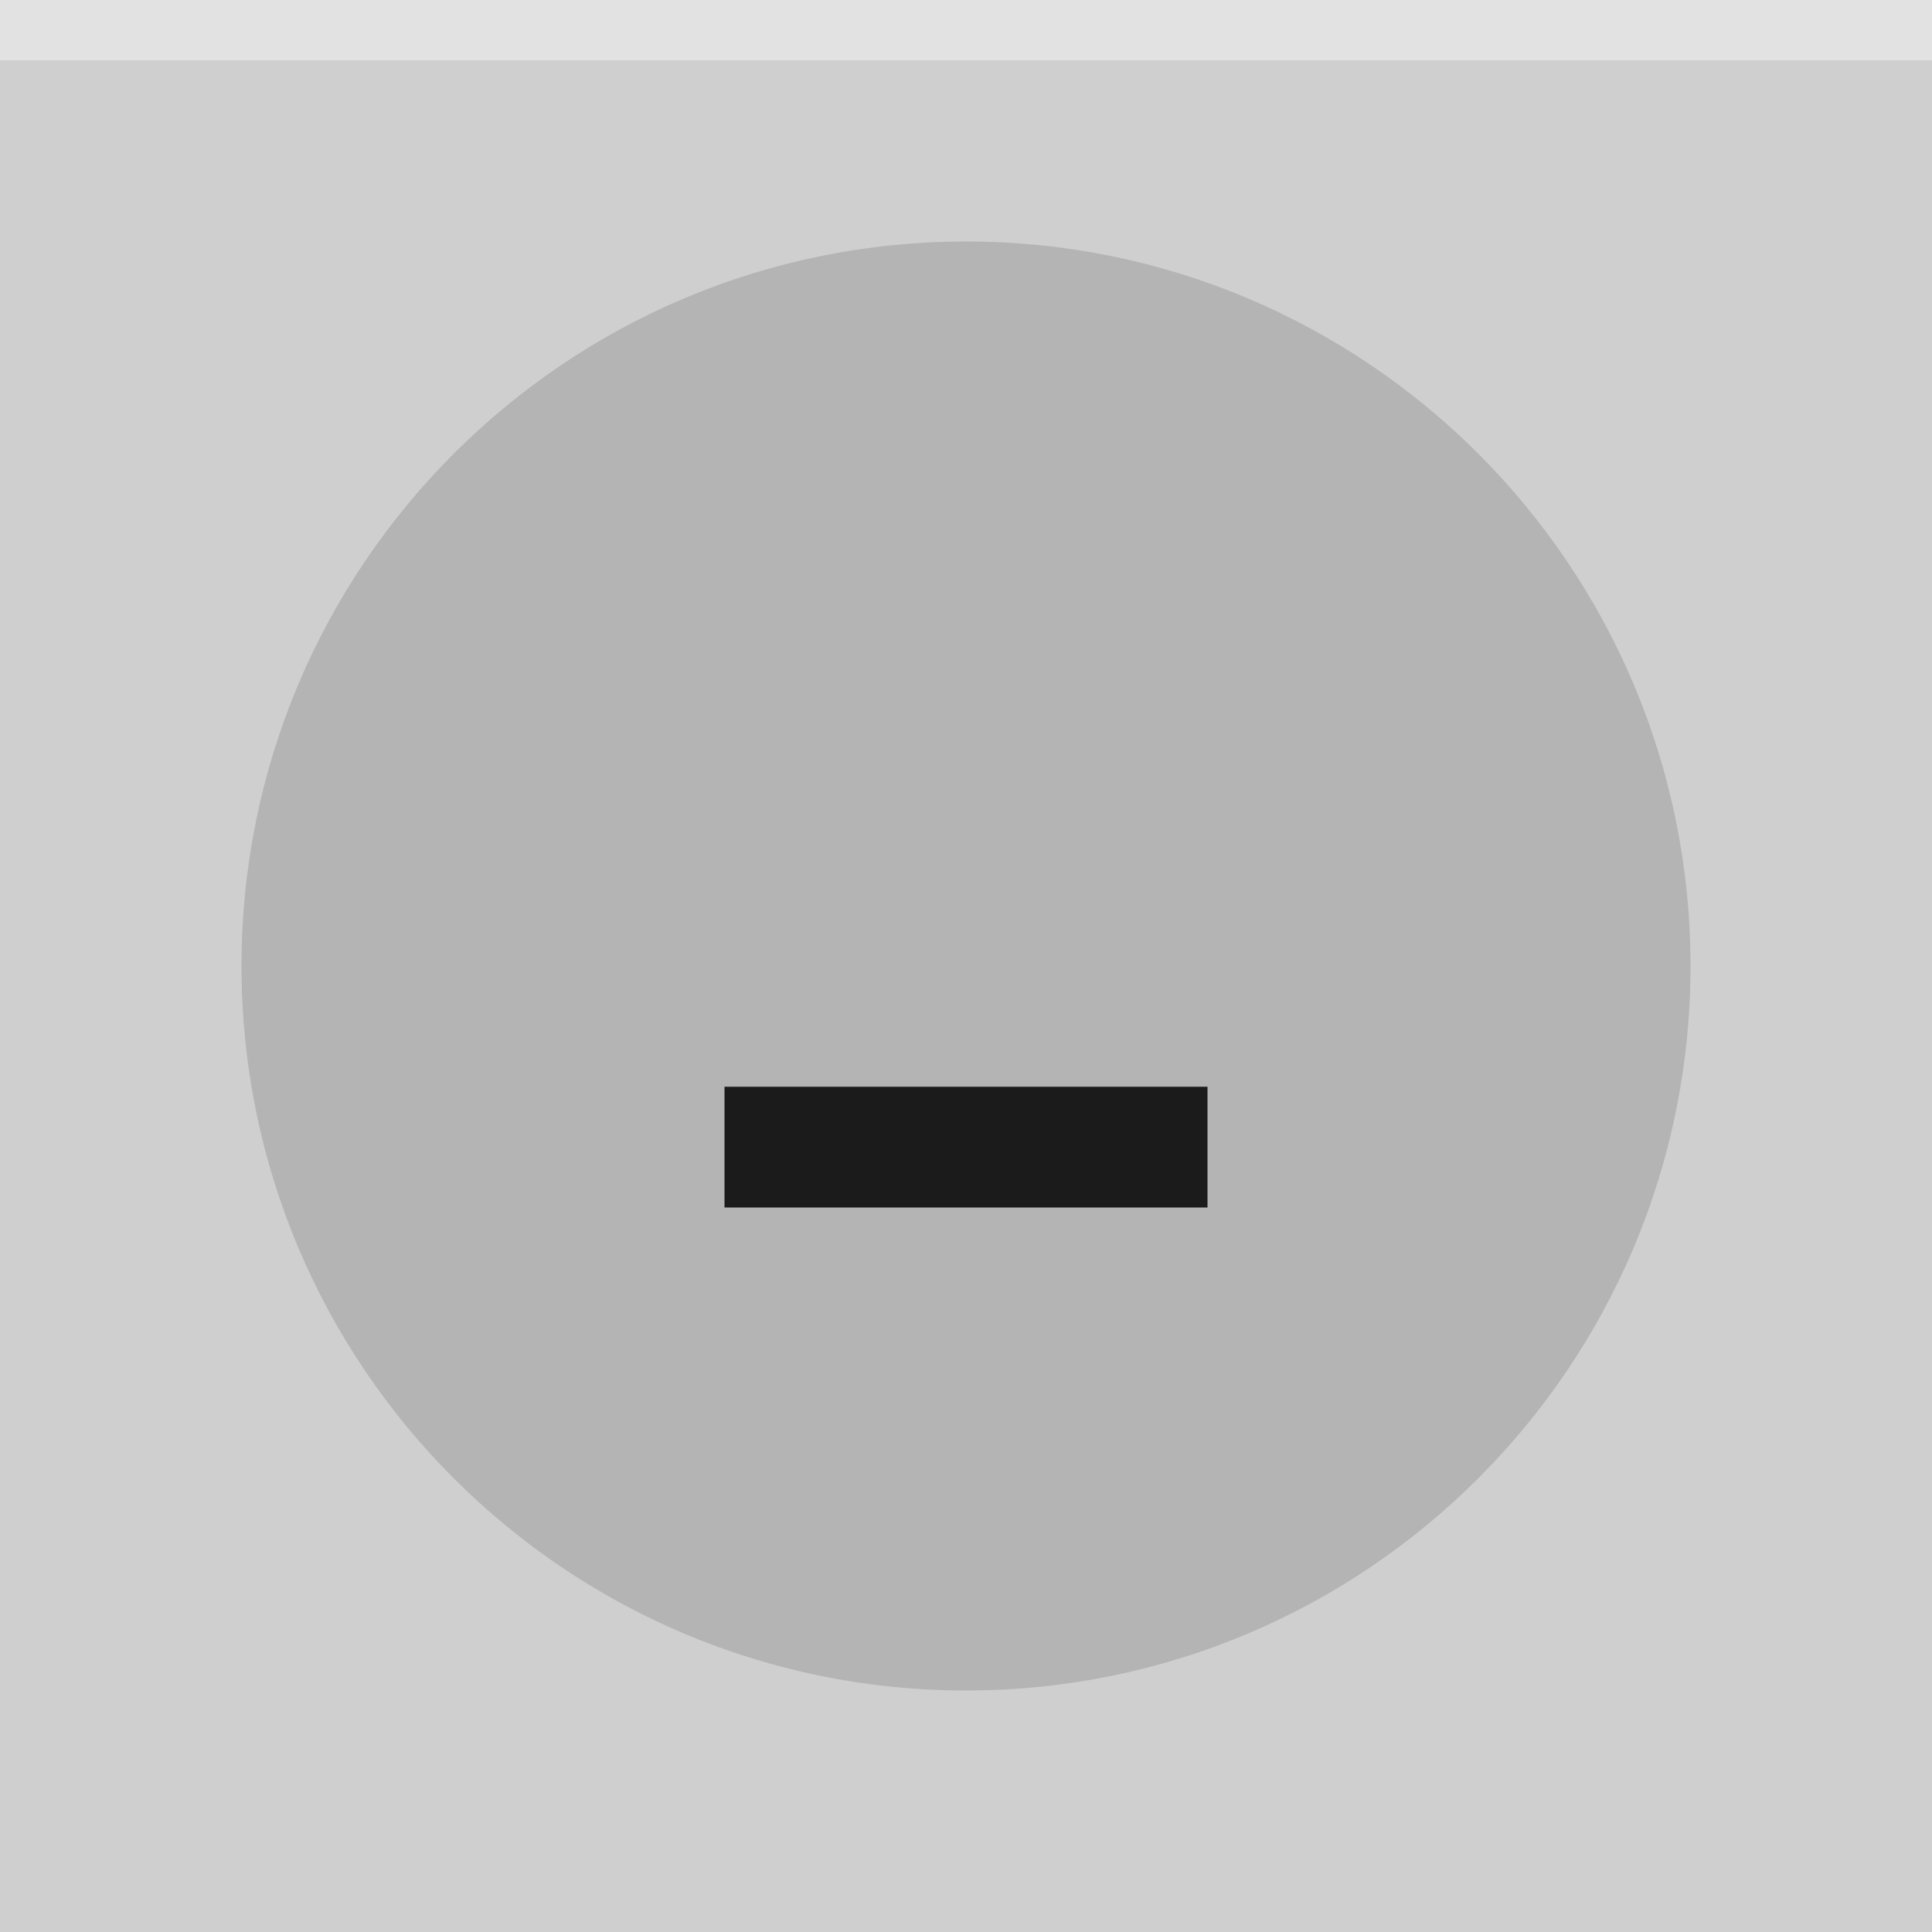
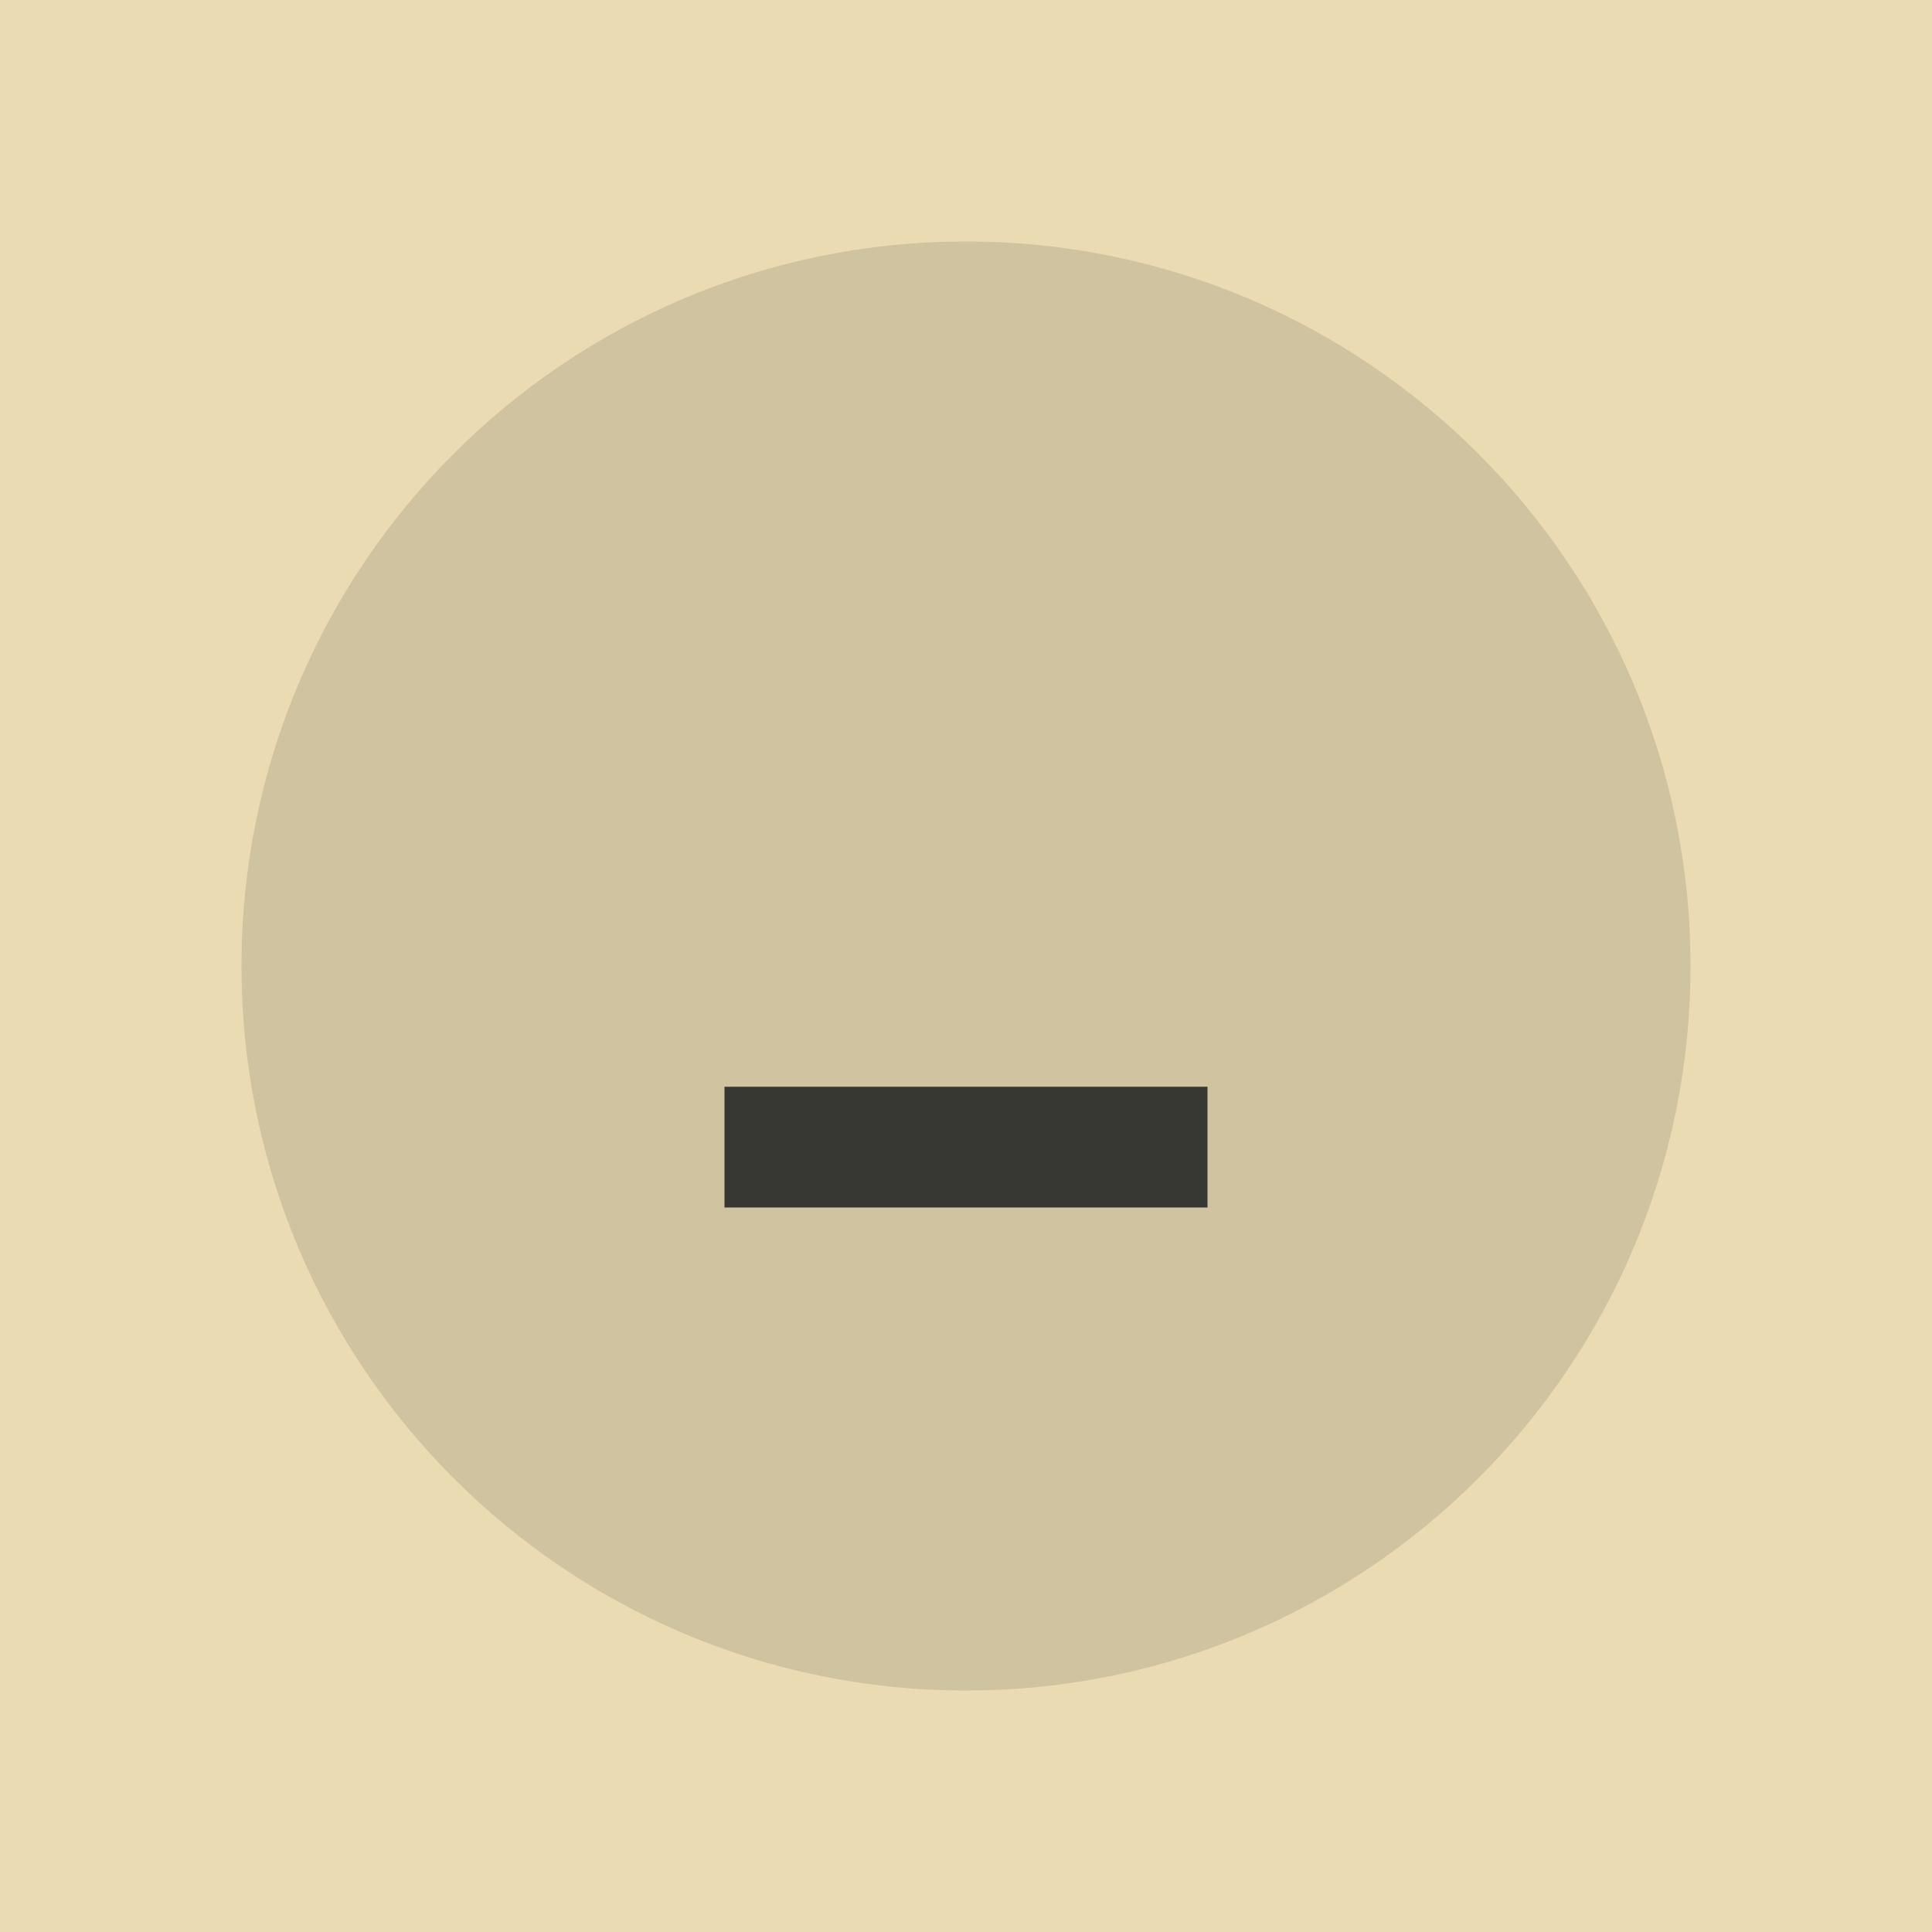
<svg xmlns="http://www.w3.org/2000/svg" width="32" height="32" viewBox="0 0 32 32">
-   <rect width="32" height="32" fill="#cfcfcf" />
-   <rect width="32" height="1" fill="#FFFFFF" fill-opacity="0.4" />
-   <g fill="#000000" opacity="0.87">
+   <rect width="32" height="32" fill="#EBDBB2" />
+   <g fill="#1D2021" opacity="0.87">
    <circle cx="16" cy="16" r="12" opacity="0.15" />
    <path d="m12 18h8v2h-8z" />
  </g>
</svg>
